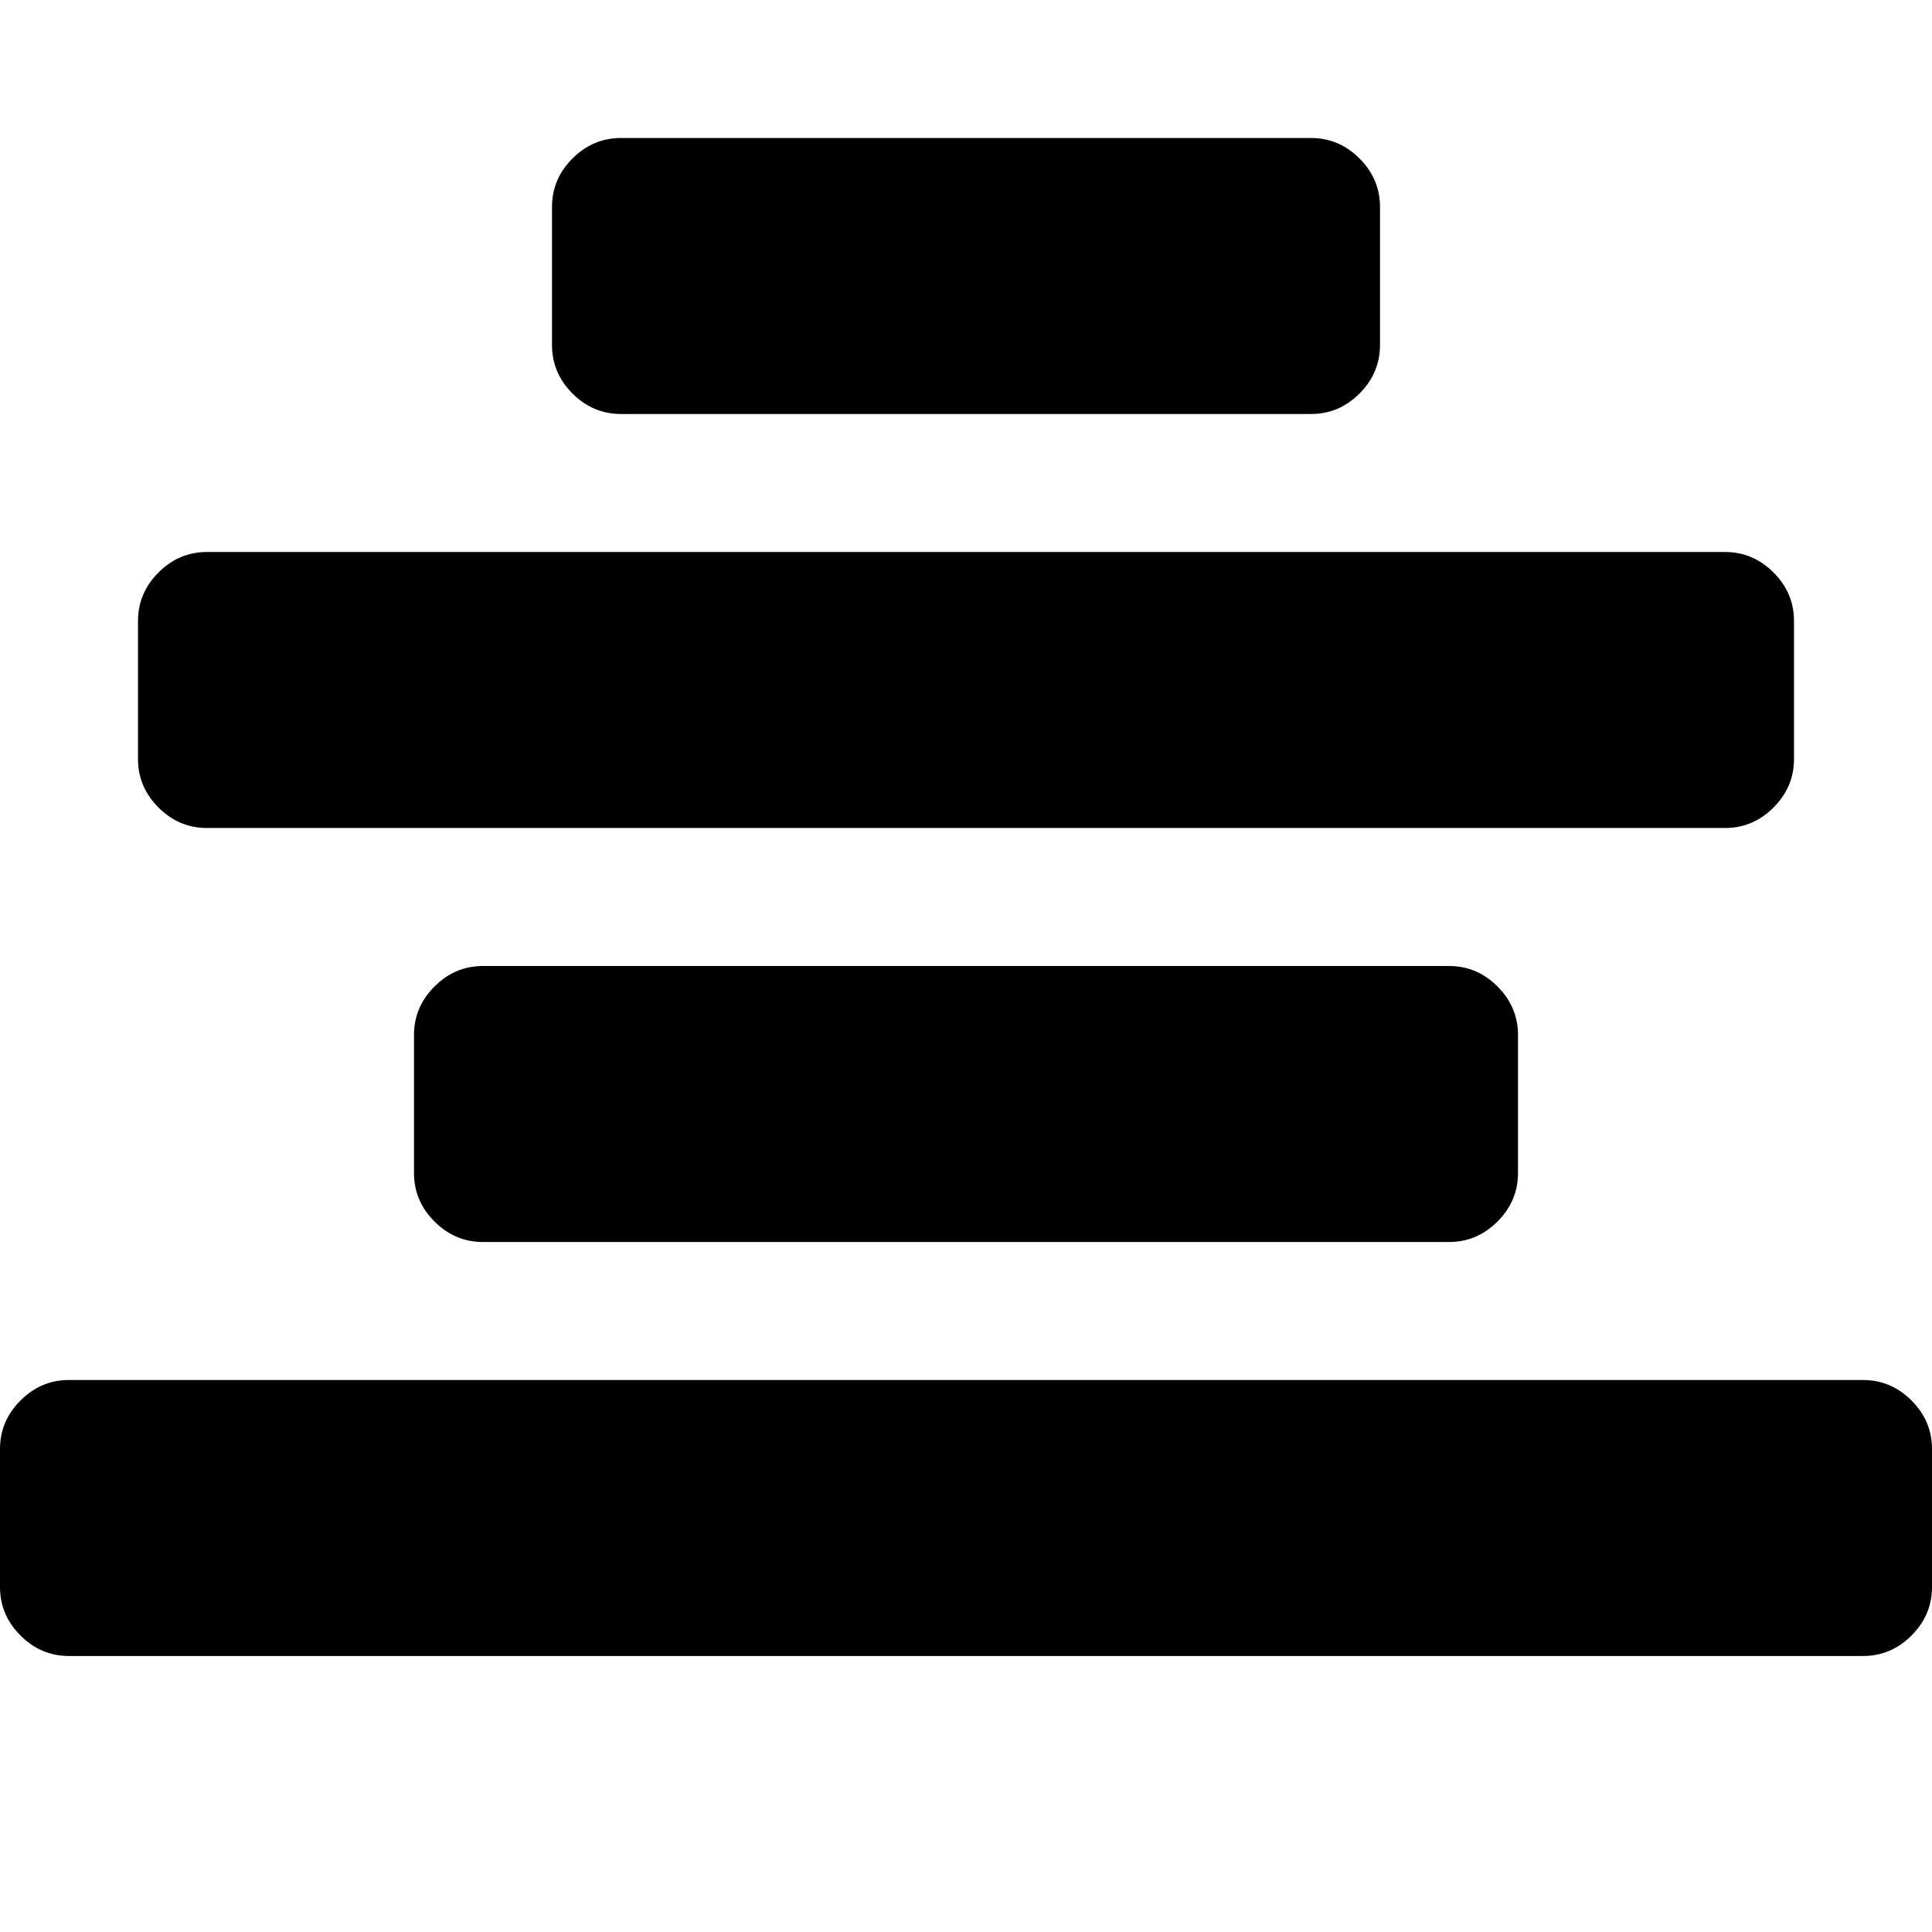
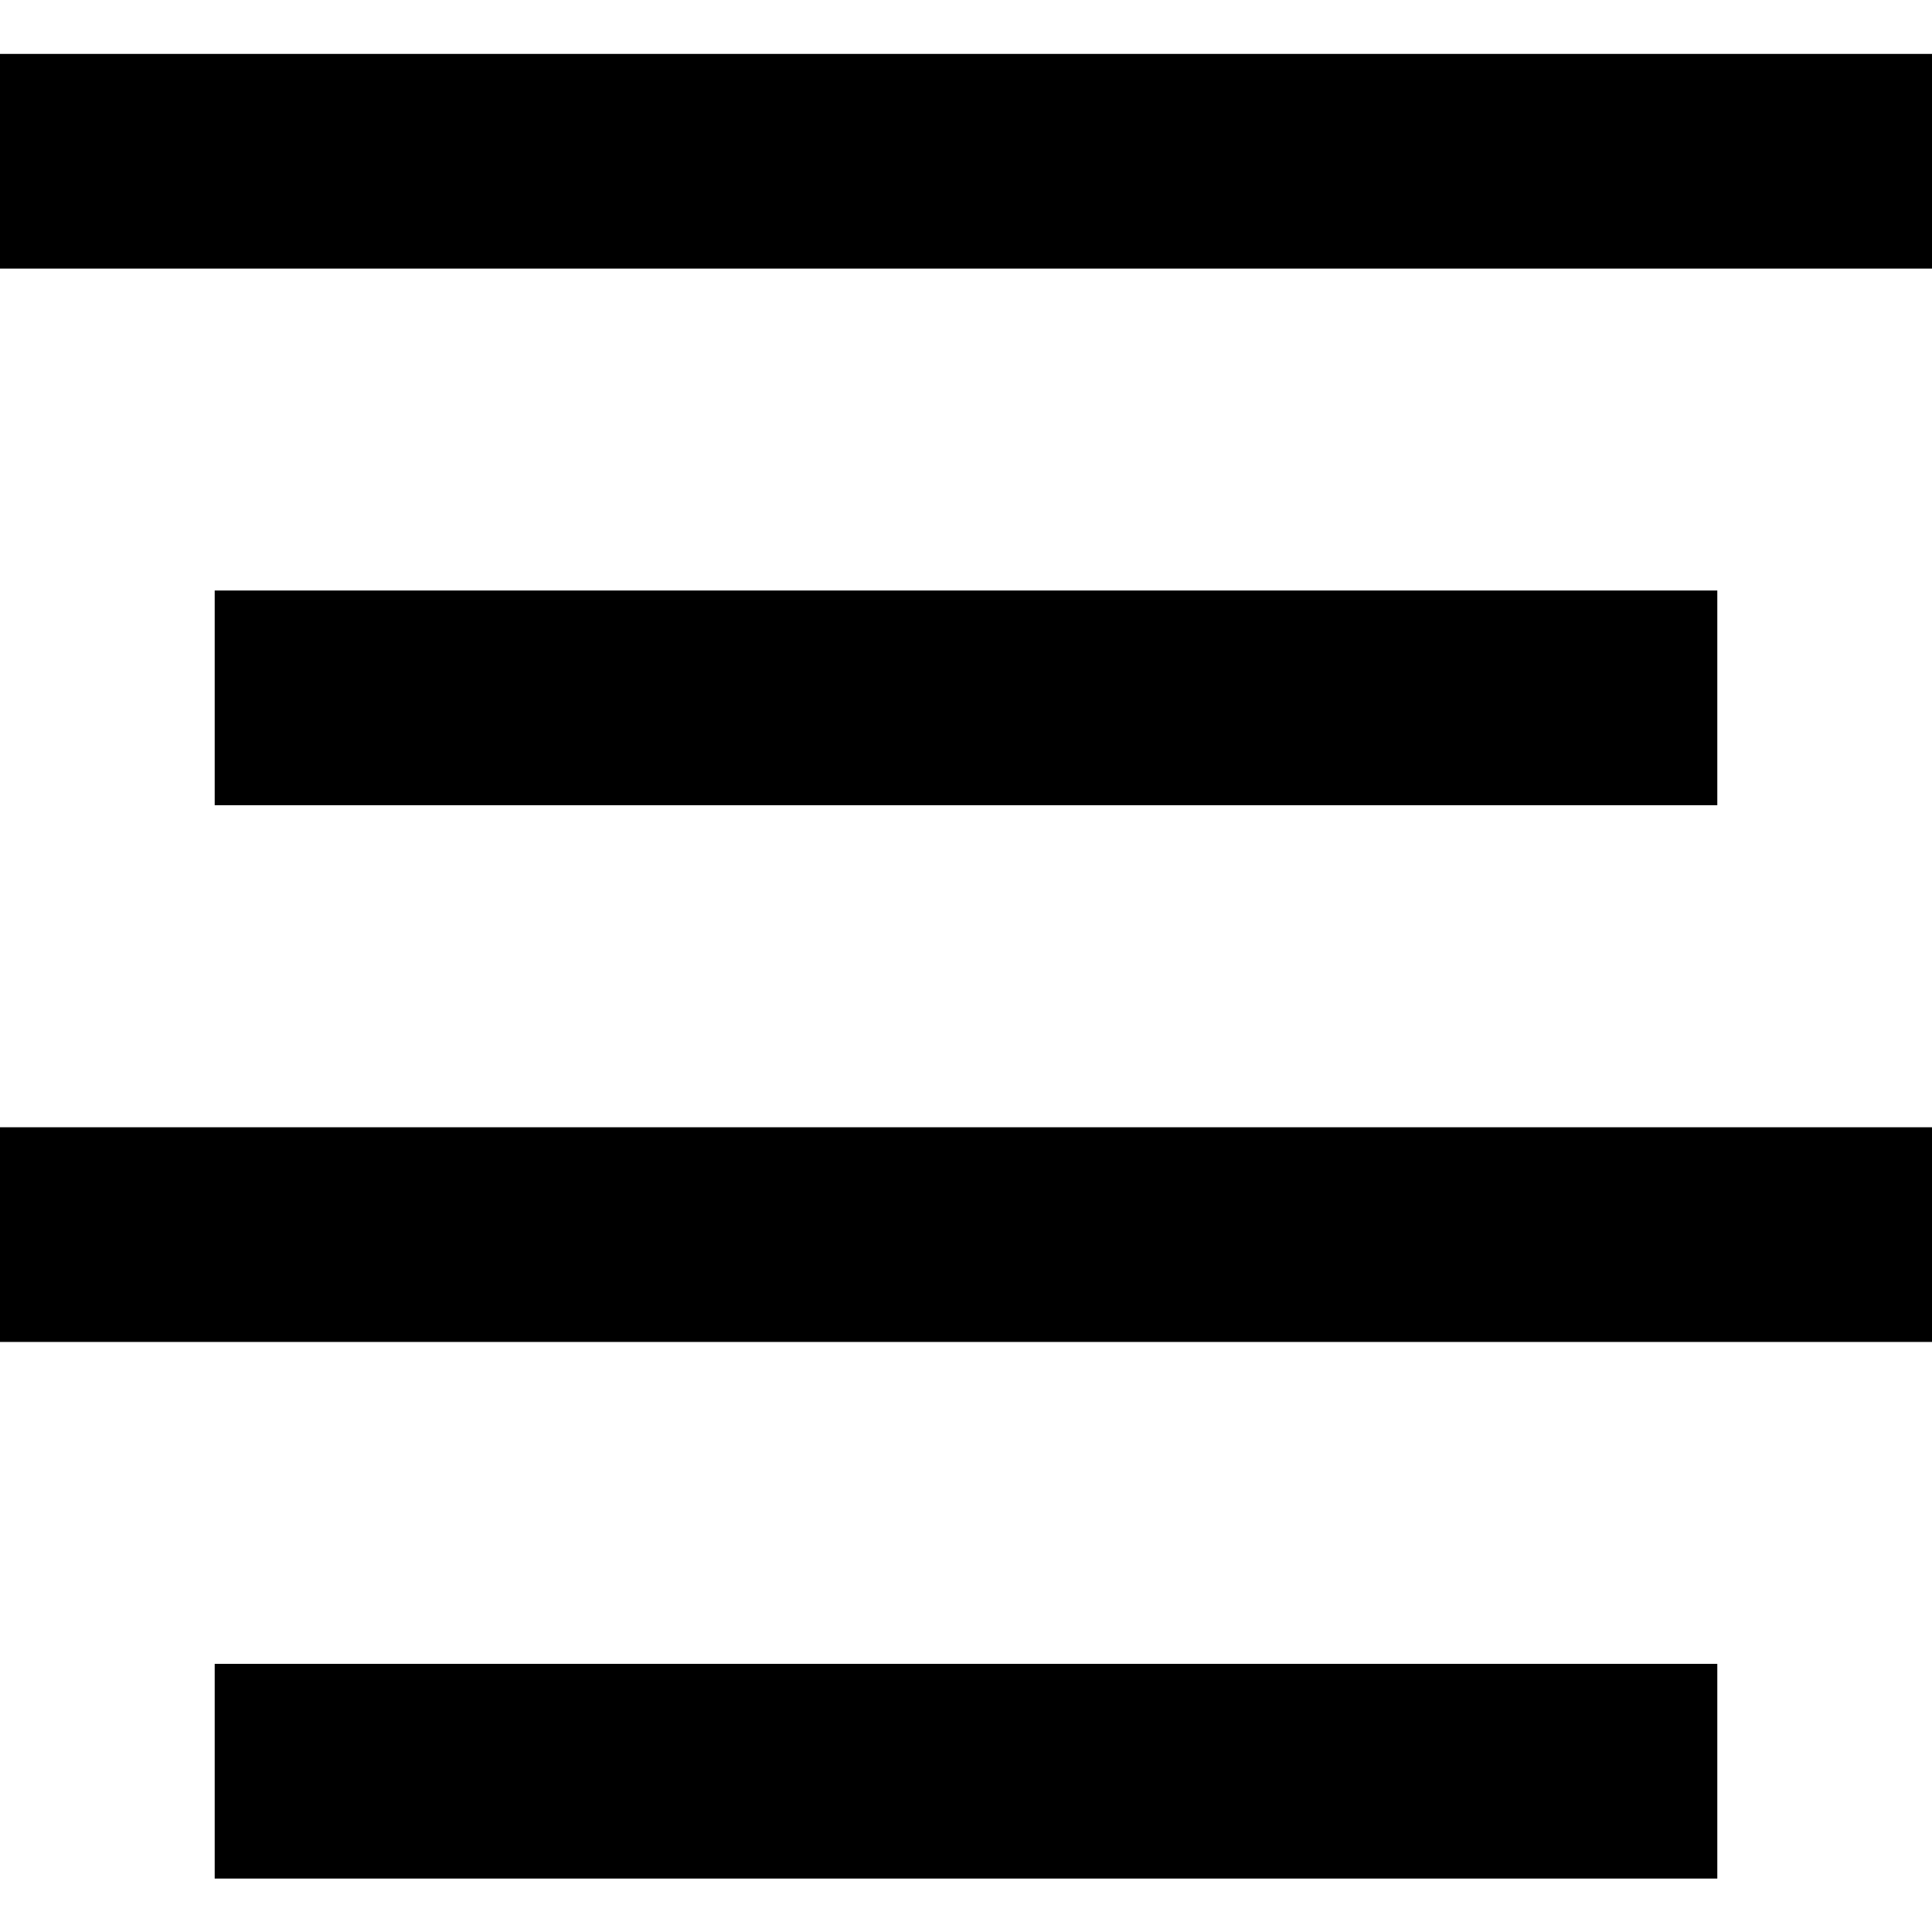
- <svg xmlns="http://www.w3.org/2000/svg" viewBox="0 0 1792 1792">
-   <path d="M1792 1344v128q0 26-19 45t-45 19h-1664q-26 0-45-19t-19-45v-128q0-26 19-45t45-19h1664q26 0 45 19t19 45zm-384-384v128q0 26-19 45t-45 19h-896q-26 0-45-19t-19-45v-128q0-26 19-45t45-19h896q26 0 45 19t19 45zm256-384v128q0 26-19 45t-45 19h-1408q-26 0-45-19t-19-45v-128q0-26 19-45t45-19h1408q26 0 45 19t19 45zm-384-384v128q0 26-19 45t-45 19h-640q-26 0-45-19t-19-45v-128q0-26 19-45t45-19h640q26 0 45 19t19 45z" />
+ <svg xmlns="http://www.w3.org/2000/svg" width="1792" height="1792" viewBox="0 0 1792 1792" fill="none">
+   <path d="M0 50H1792V249.142H0V50ZM199.142 1543.29H1592.86V1742.43H199.142V1543.29ZM0 1045.57H1792V1244.71H0V1045.57ZM199.142 547.715H1592.86V746.857H199.142V547.715Z" fill="black" />
</svg>
